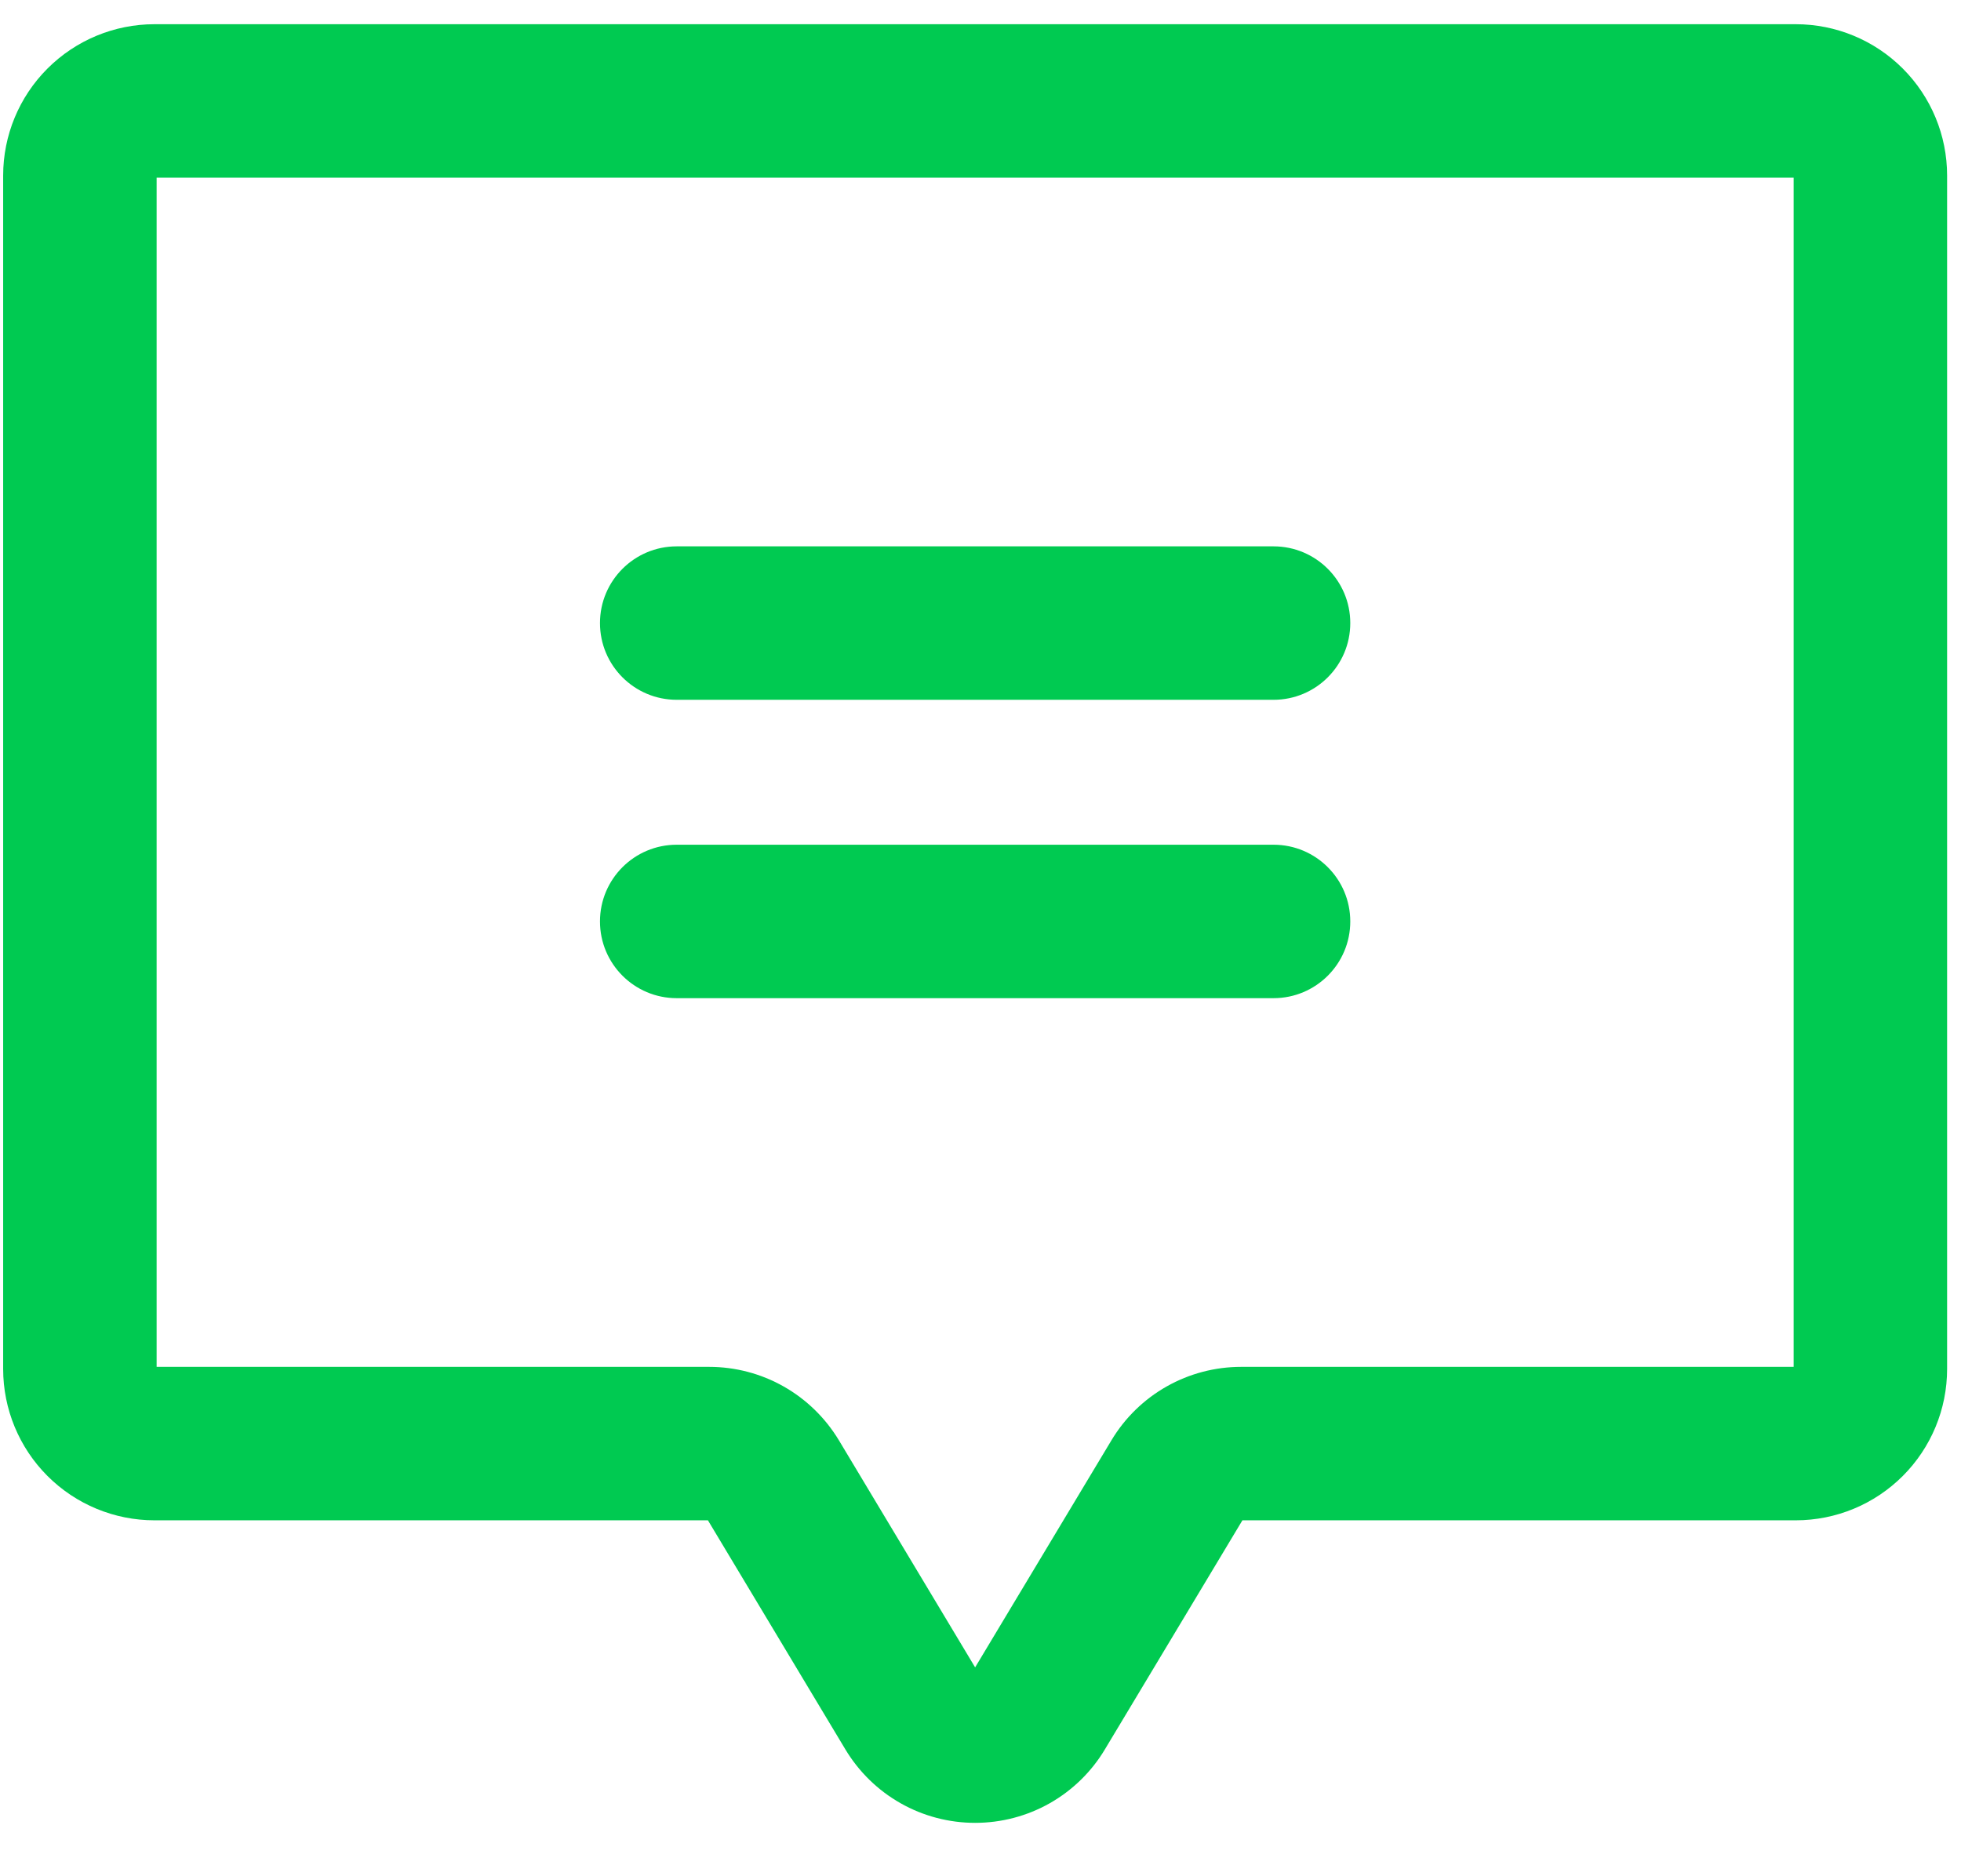
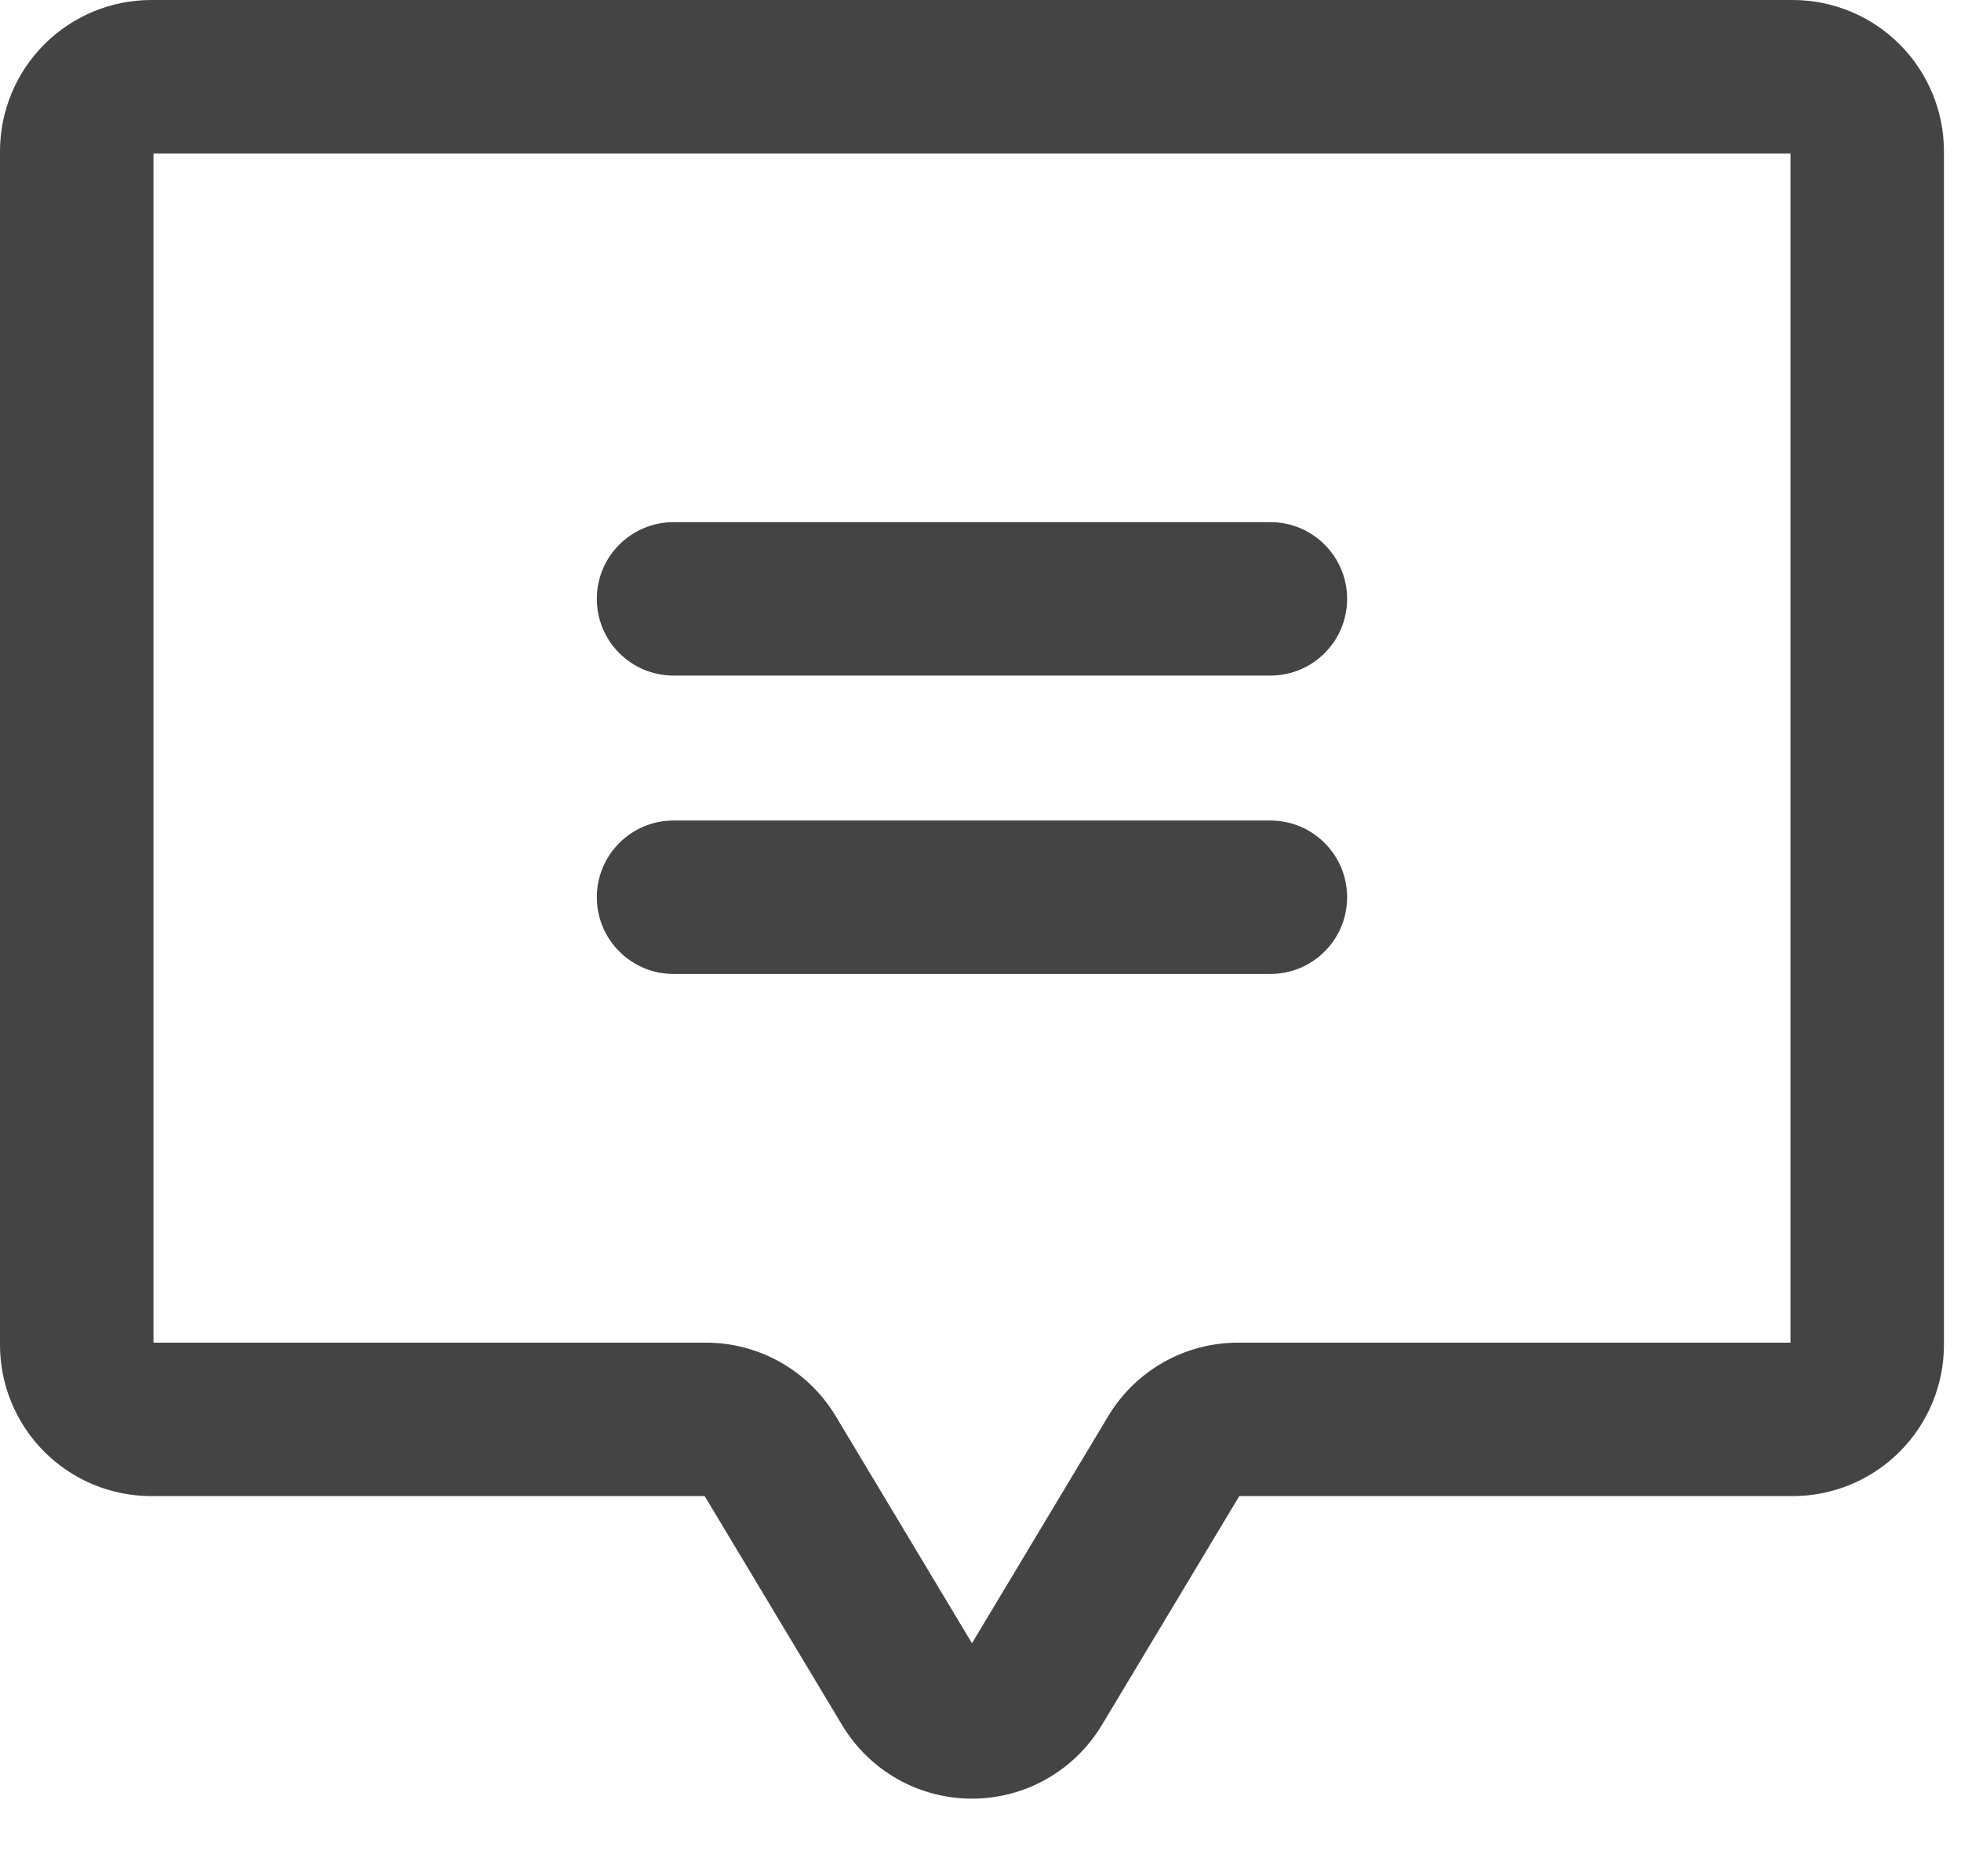
<svg xmlns="http://www.w3.org/2000/svg" width="23" height="22" viewBox="0 0 23 22" fill="none">
-   <path d="M7.037 7.309C7.037 6.812 7.44 6.409 7.937 6.409H14.937C15.434 6.409 15.837 6.812 15.837 7.309C15.837 7.806 15.434 8.209 14.937 8.209H7.937C7.44 8.209 7.037 7.806 7.037 7.309Z" fill="#00CA51" />
-   <path d="M7.037 10.809C7.037 10.312 7.44 9.909 7.937 9.909H14.937C15.434 9.909 15.837 10.312 15.837 10.809C15.837 11.306 15.434 11.709 14.937 11.709H7.937C7.44 11.709 7.037 11.306 7.037 10.809Z" fill="#00CA51" />
-   <path fill-rule="evenodd" clip-rule="evenodd" d="M1.812 0.284C1.341 0.284 0.89 0.471 0.557 0.804C0.224 1.137 0.037 1.588 0.037 2.059V16.059C0.037 16.529 0.224 16.981 0.557 17.314C0.89 17.647 1.341 17.834 1.812 17.834H8.303L9.915 20.521C10.073 20.784 10.296 21.002 10.563 21.153C10.829 21.304 11.131 21.383 11.437 21.383C11.744 21.383 12.045 21.304 12.312 21.153C12.578 21.002 12.802 20.784 12.959 20.521L14.572 17.834L21.062 17.834C21.533 17.834 21.984 17.647 22.317 17.314C22.65 16.981 22.837 16.53 22.837 16.059V2.059C22.837 1.588 22.65 1.137 22.317 0.804C21.984 0.471 21.533 0.284 21.062 0.284H1.812ZM1.837 16.034V2.084H21.037V16.034L14.557 16.034C14.251 16.034 13.95 16.113 13.683 16.264C13.416 16.415 13.193 16.633 13.036 16.895L11.437 19.559L9.839 16.895C9.681 16.633 9.458 16.415 9.191 16.264C8.925 16.113 8.623 16.034 8.317 16.034H1.837Z" fill="#00CA51" />
+   <path d="M7 7.025C7 6.528 7.403 6.125 7.9 6.125H14.9C15.397 6.125 15.8 6.528 15.8 7.025C15.8 7.522 15.397 7.925 14.9 7.925H7.9C7.403 7.925 7 7.522 7 7.025Z" fill="#444444" />
+   <path d="M7 10.525C7 10.028 7.403 9.625 7.9 9.625H14.9C15.397 9.625 15.8 10.028 15.8 10.525C15.8 11.022 15.397 11.425 14.9 11.425H7.9C7.403 11.425 7 11.022 7 10.525Z" fill="#444444" />
+   <path fill-rule="evenodd" clip-rule="evenodd" d="M1.775 0C1.304 0 0.853 0.187 0.52 0.52C0.187 0.853 0 1.304 0 1.775V15.775C0 16.246 0.187 16.697 0.52 17.03C0.853 17.363 1.304 17.55 1.775 17.55H8.265L9.878 20.238C10.036 20.5 10.259 20.718 10.525 20.869C10.792 21.02 11.094 21.099 11.4 21.099C11.707 21.099 12.008 21.02 12.274 20.869C12.541 20.718 12.764 20.5 12.922 20.238L14.535 17.55L21.025 17.55C21.496 17.55 21.947 17.363 22.28 17.03C22.613 16.697 22.8 16.246 22.8 15.775V1.775C22.8 1.304 22.613 0.853 22.28 0.52C21.947 0.187 21.496 0 21.025 0H1.775ZM1.8 15.75V1.8H21V15.75L14.52 15.75C14.214 15.75 13.913 15.829 13.646 15.98C13.379 16.131 13.156 16.349 12.998 16.612L11.4 19.276L9.802 16.612C9.644 16.349 9.421 16.131 9.154 15.98C8.887 15.829 8.586 15.75 8.28 15.75H1.8Z" fill="#444444" />
</svg>
